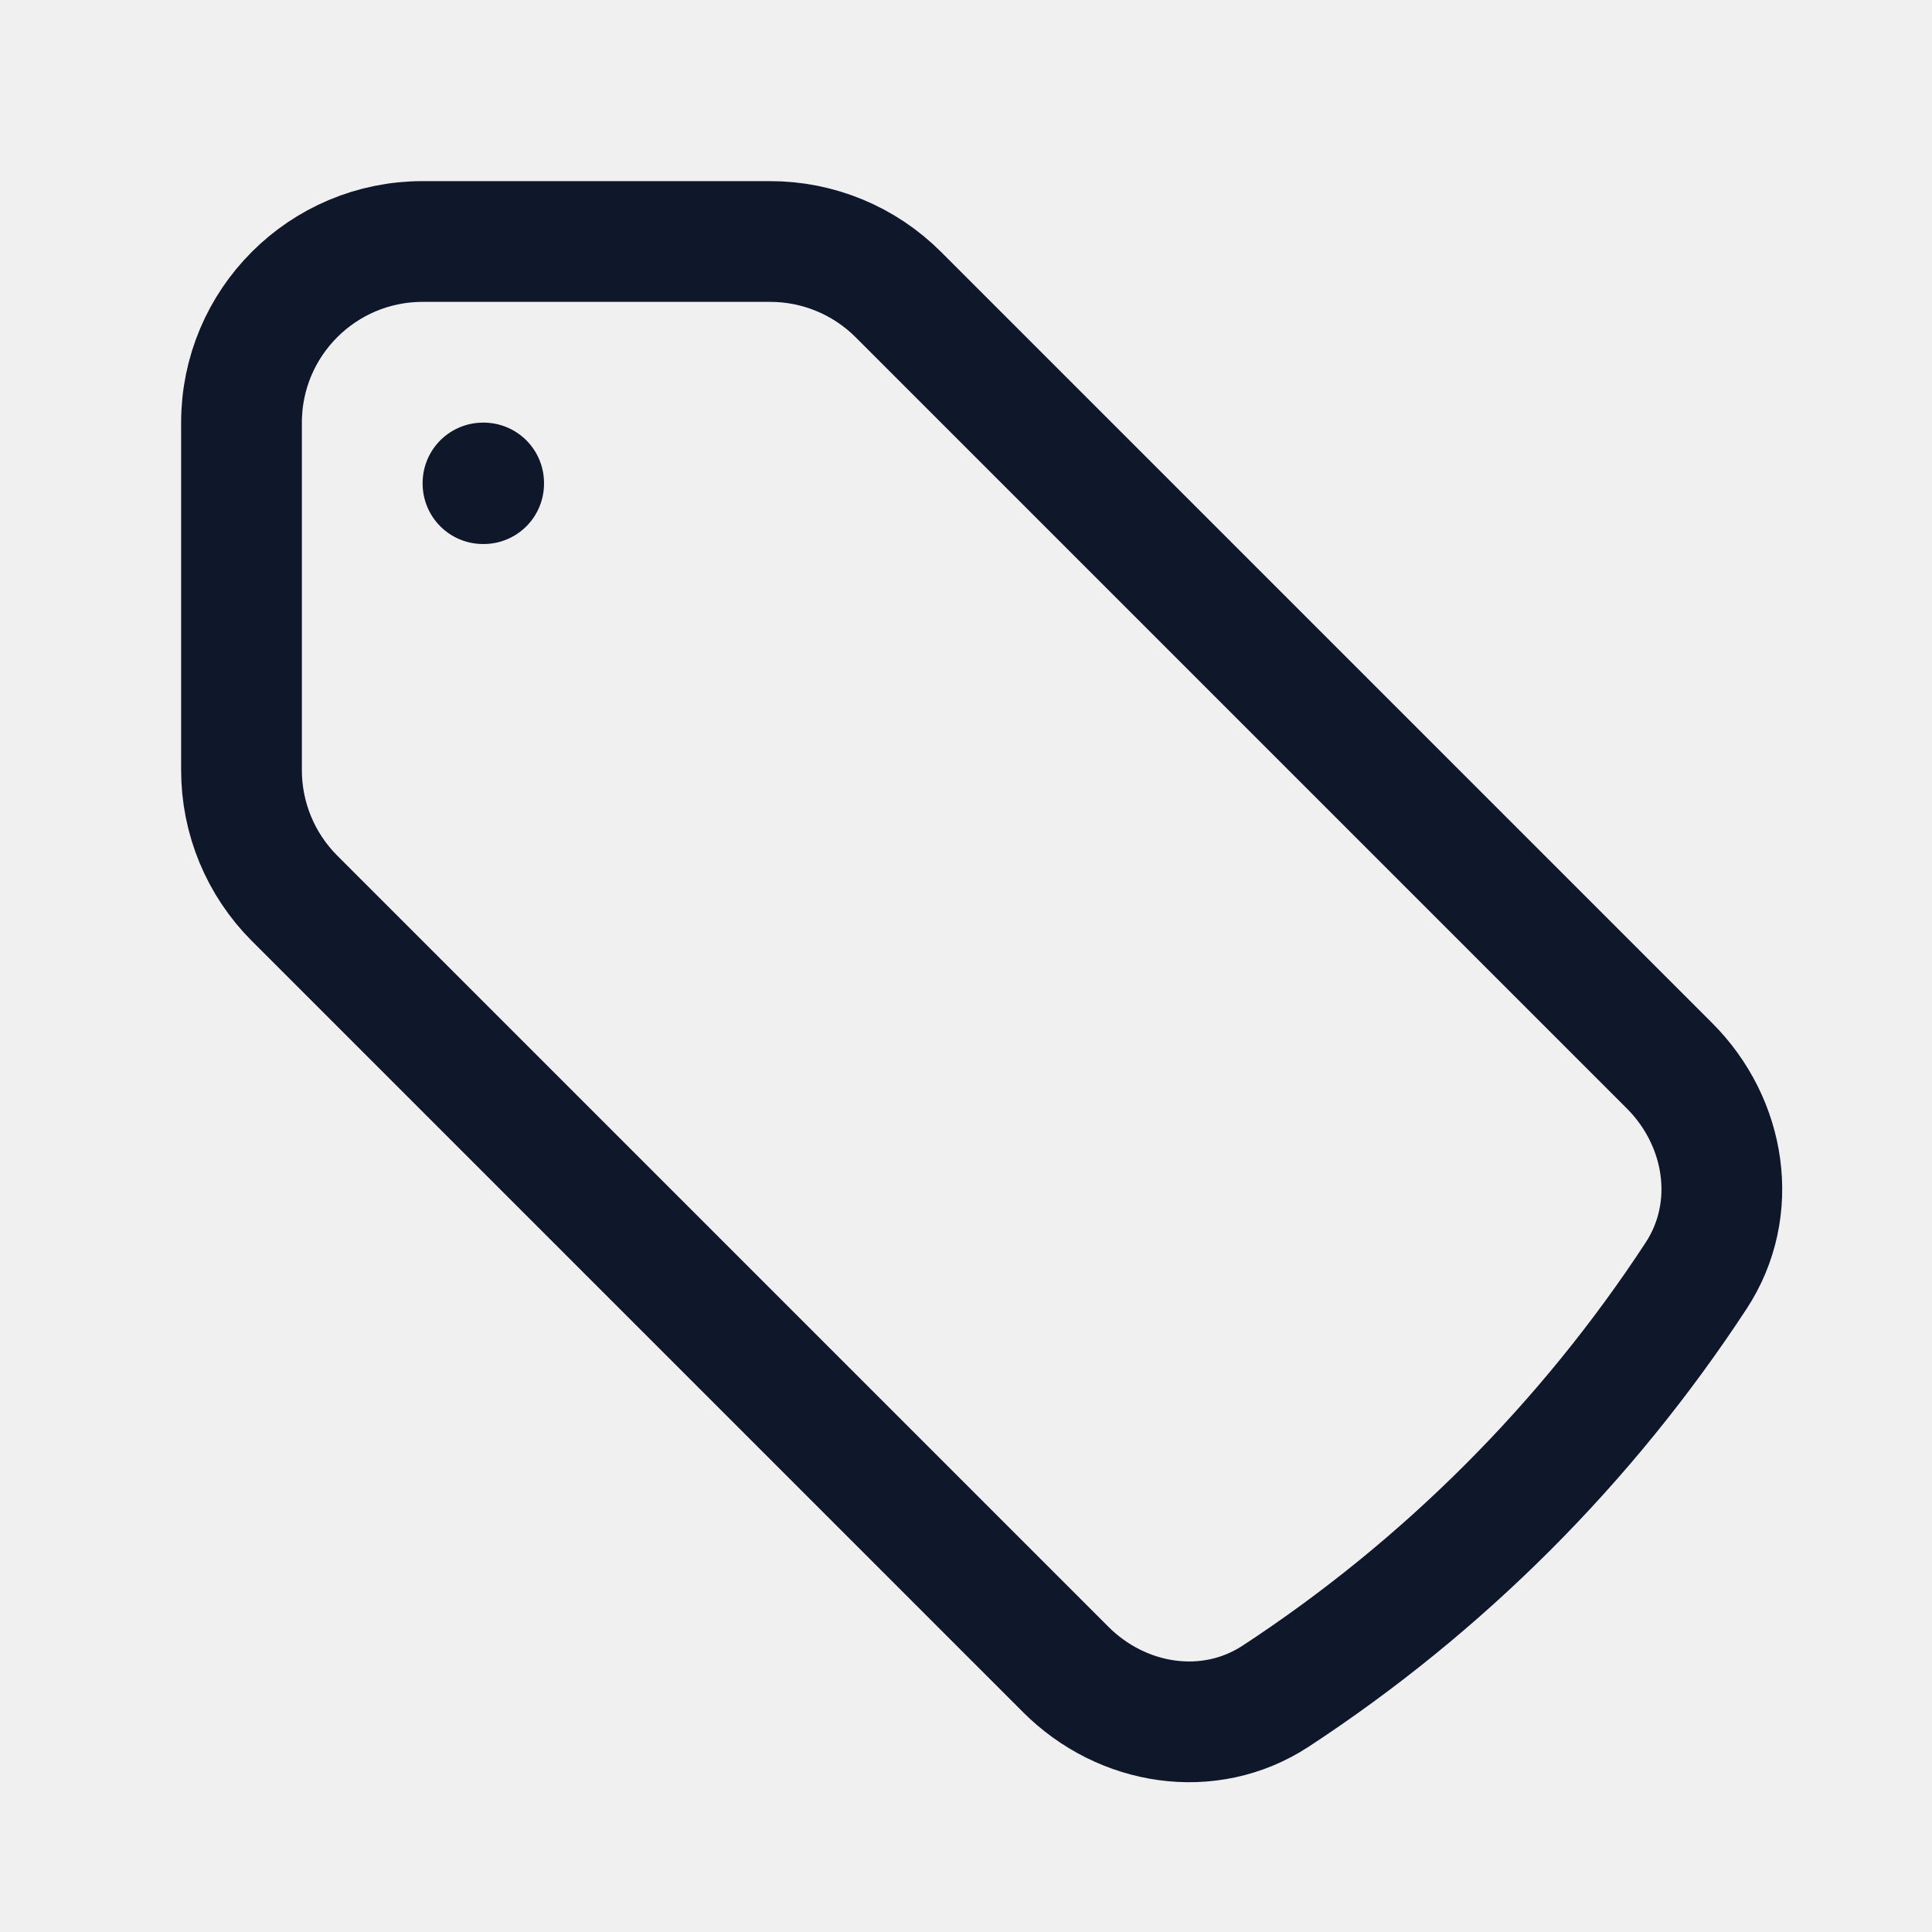
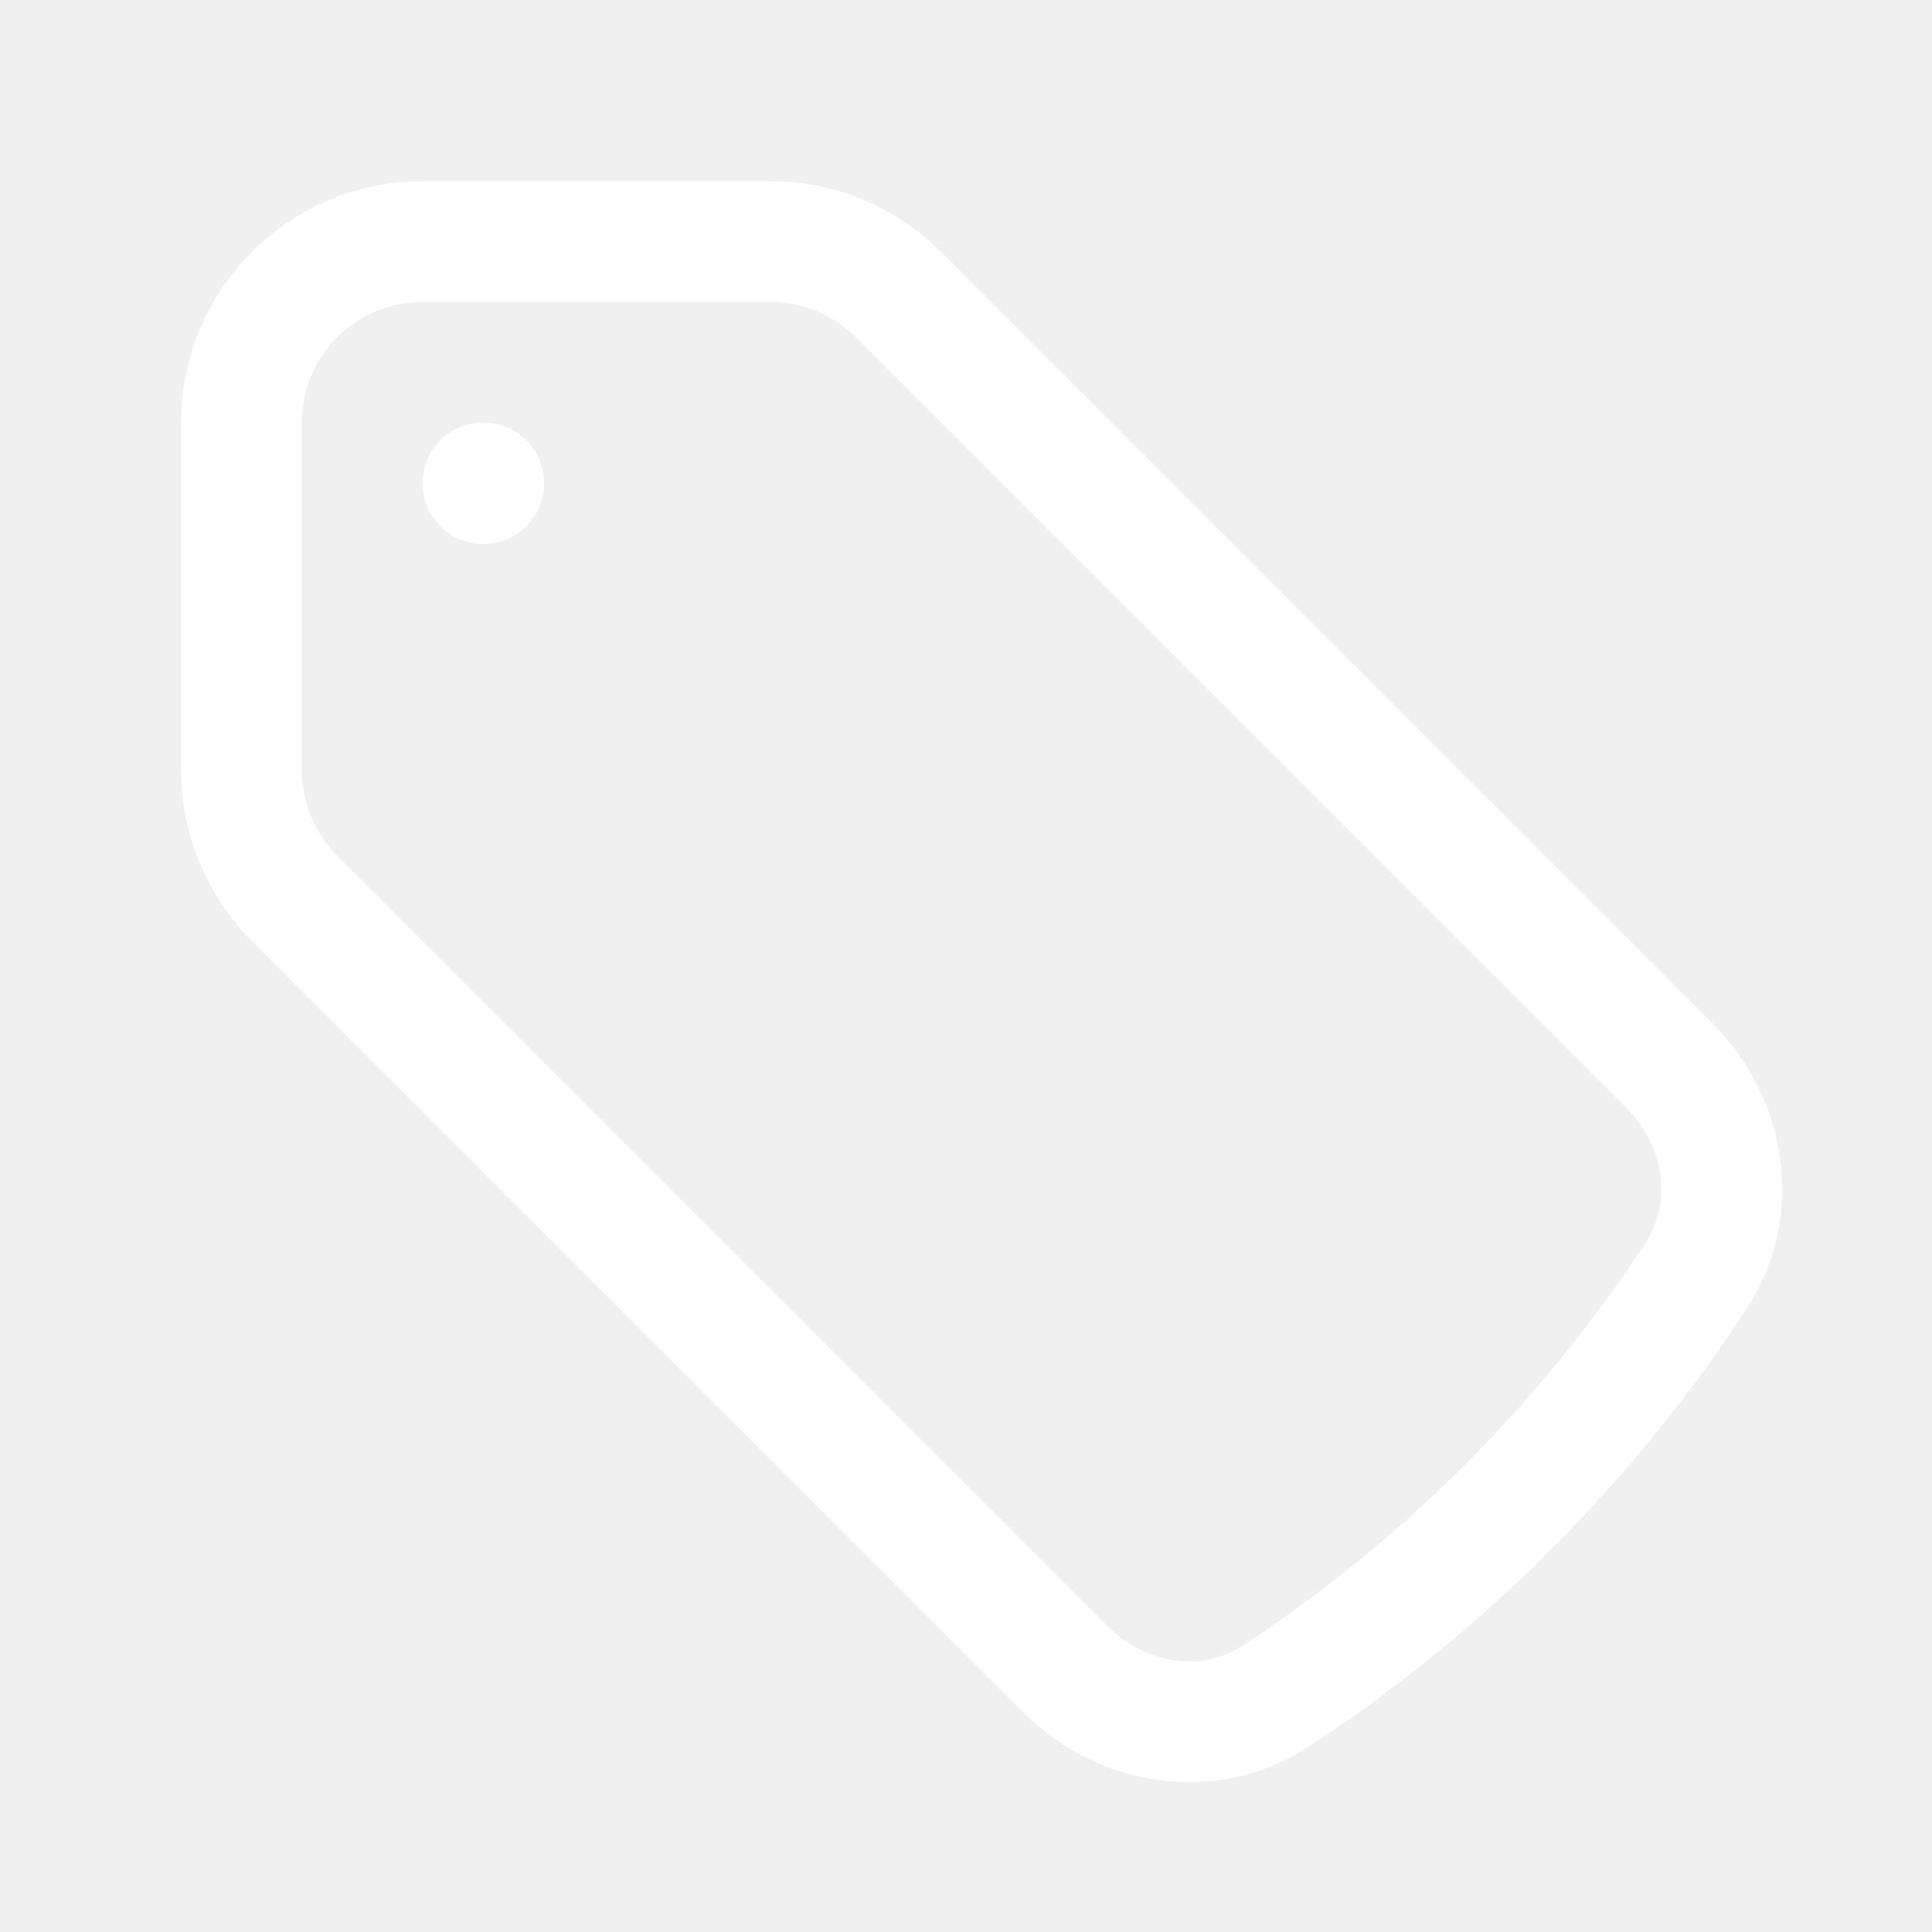
<svg xmlns="http://www.w3.org/2000/svg" width="24" height="24" viewBox="0 0 24 24" fill="none">
-   <path d="M9.568 3H5.25C4.007 3 3 4.007 3 5.25V9.568C3 10.165 3.237 10.737 3.659 11.159L13.24 20.74C13.939 21.439 15.02 21.612 15.847 21.07C17.927 19.708 19.708 17.927 21.07 15.847C21.612 15.02 21.439 13.939 20.74 13.24L11.159 3.659C10.737 3.237 10.165 3 9.568 3Z" stroke="#0F172A" stroke-width="1.5" stroke-linecap="round" stroke-linejoin="round" />
-   <path d="M6 6H6.008V6.008H6V6Z" stroke="#0F172A" stroke-width="1.5" stroke-linecap="round" stroke-linejoin="round" />
+   <path d="M9.568 3H5.25C4.007 3 3 4.007 3 5.25V9.568C3 10.165 3.237 10.737 3.659 11.159L13.24 20.74C13.939 21.439 15.02 21.612 15.847 21.07C17.927 19.708 19.708 17.927 21.07 15.847C21.612 15.02 21.439 13.939 20.74 13.24L11.159 3.659C10.737 3.237 10.165 3 9.568 3Z" stroke="#FFFFFF" stroke-width="1.5" stroke-linecap="round" stroke-linejoin="round" />
+   <path d="M6 6H6.008V6.008H6V6Z" stroke="#FFFFFF" stroke-width="1.5" stroke-linecap="round" stroke-linejoin="round" />
</svg>
